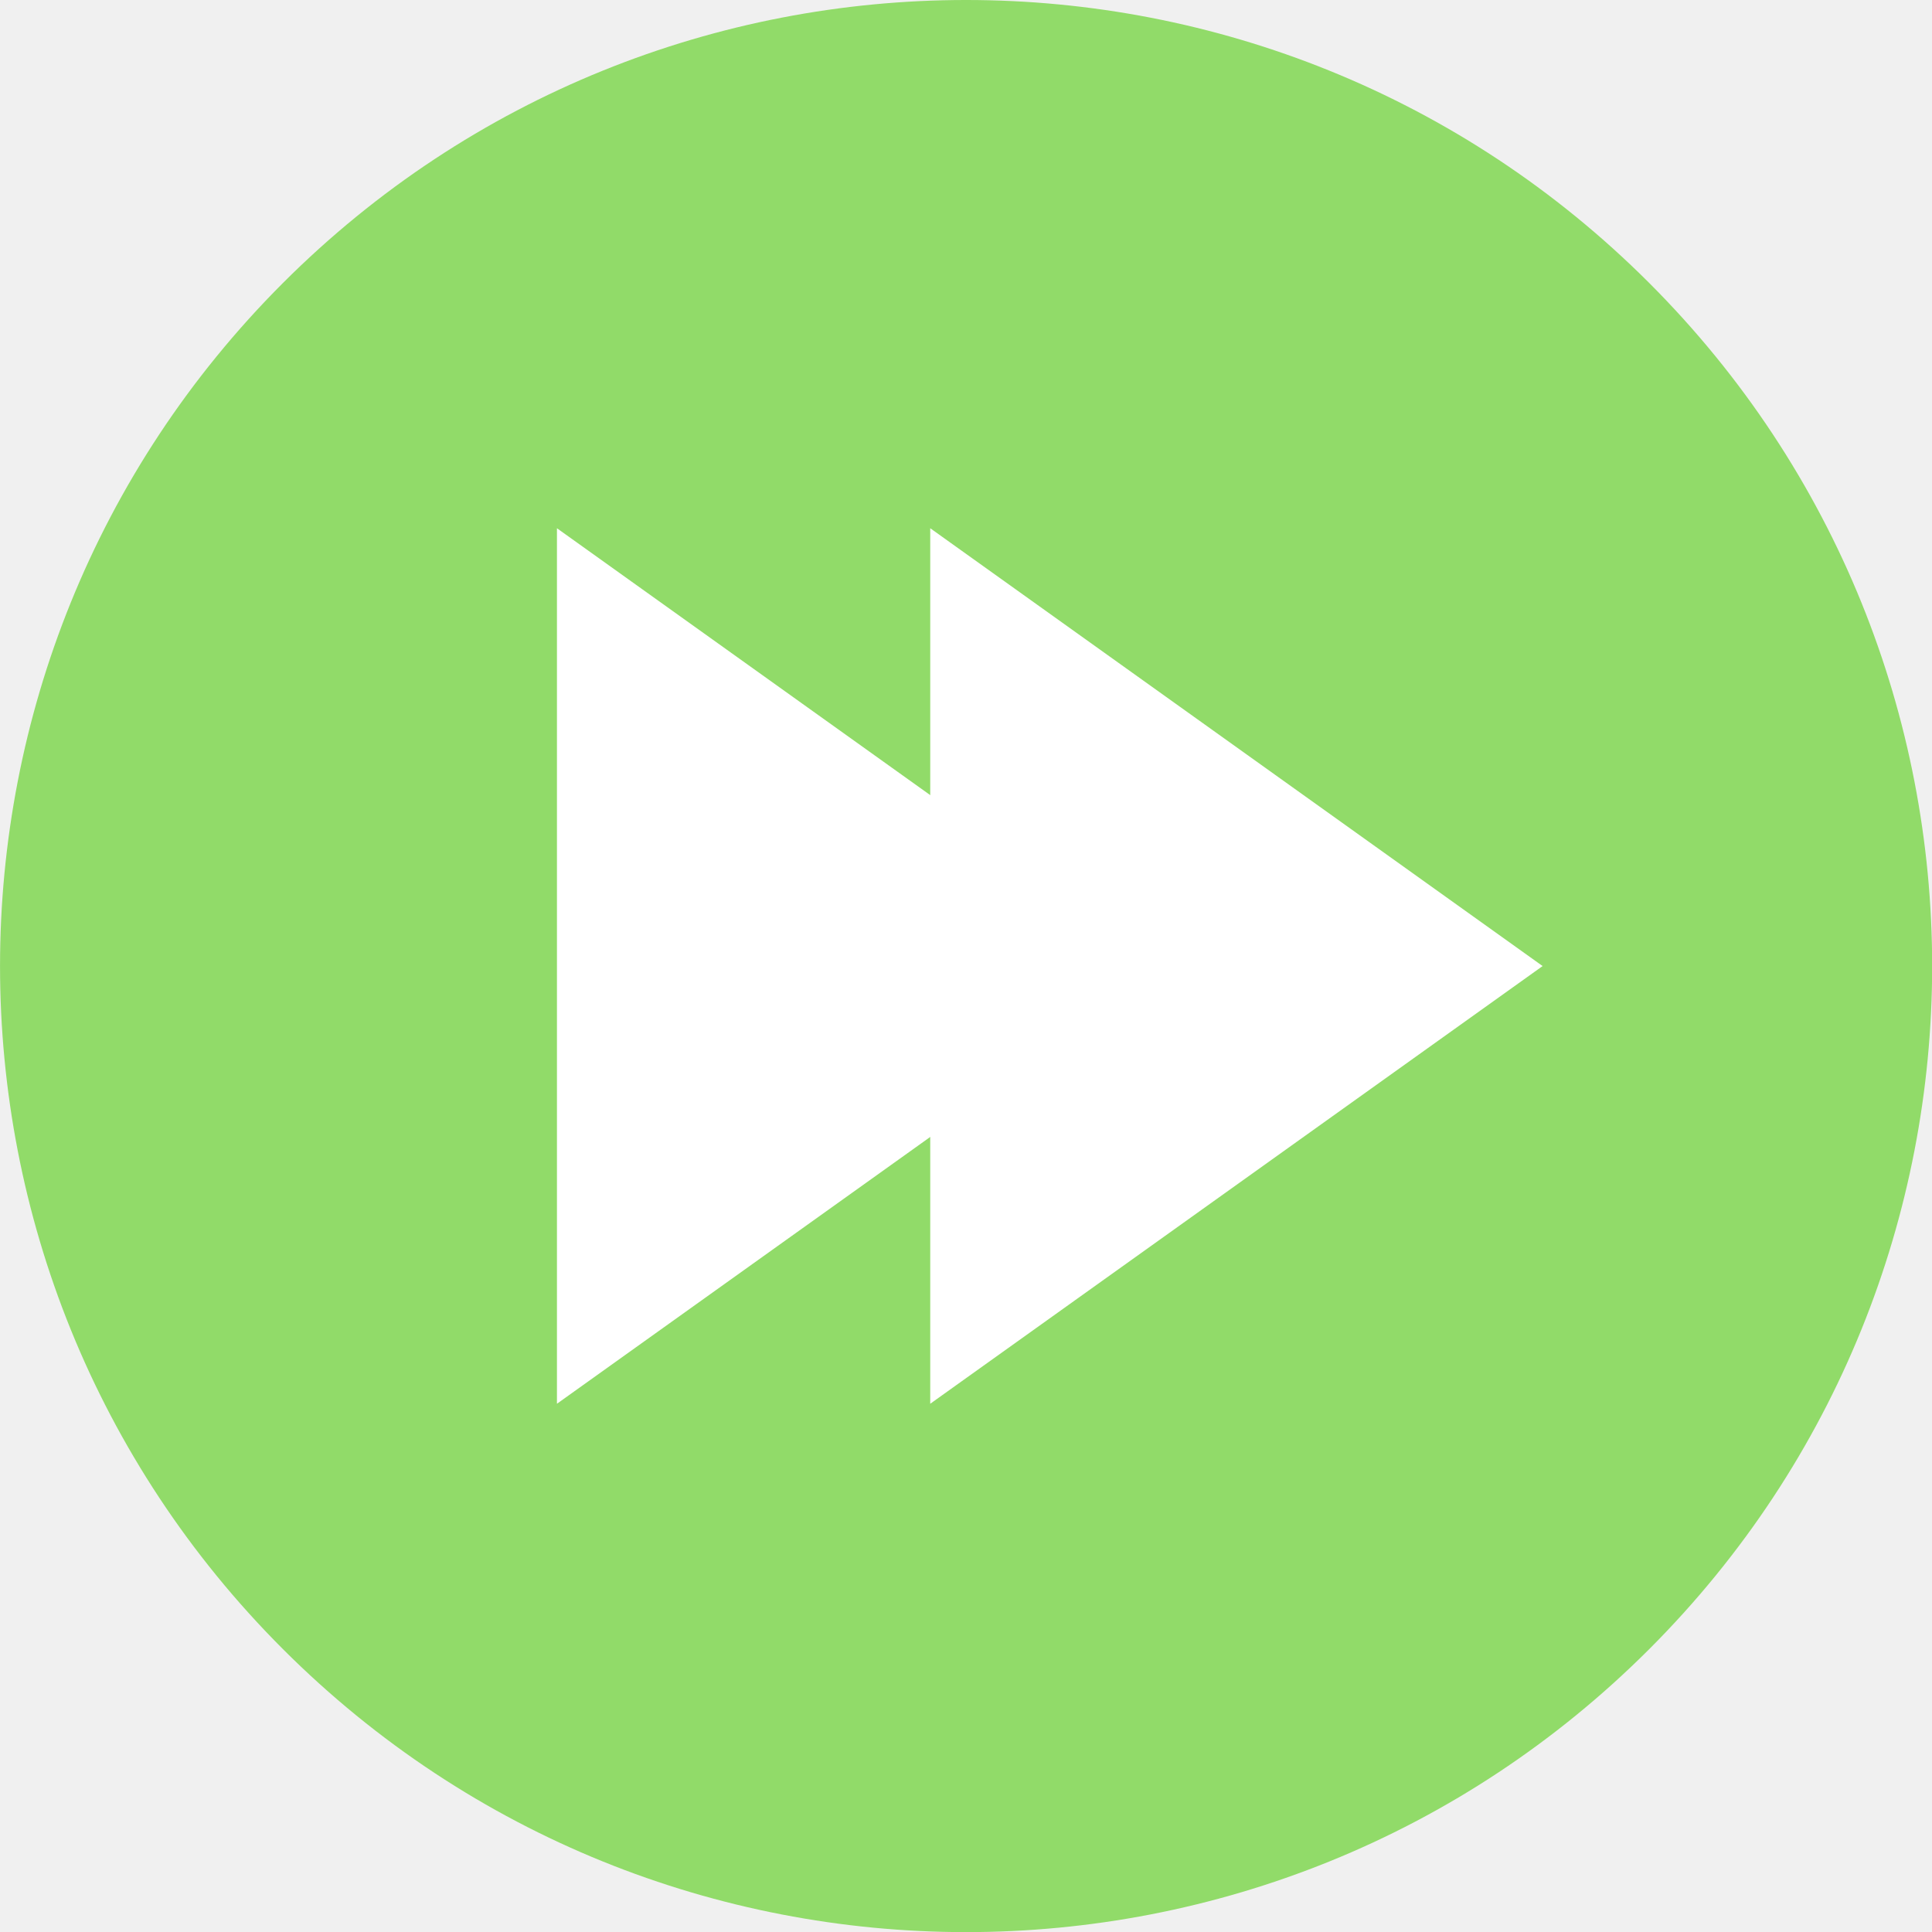
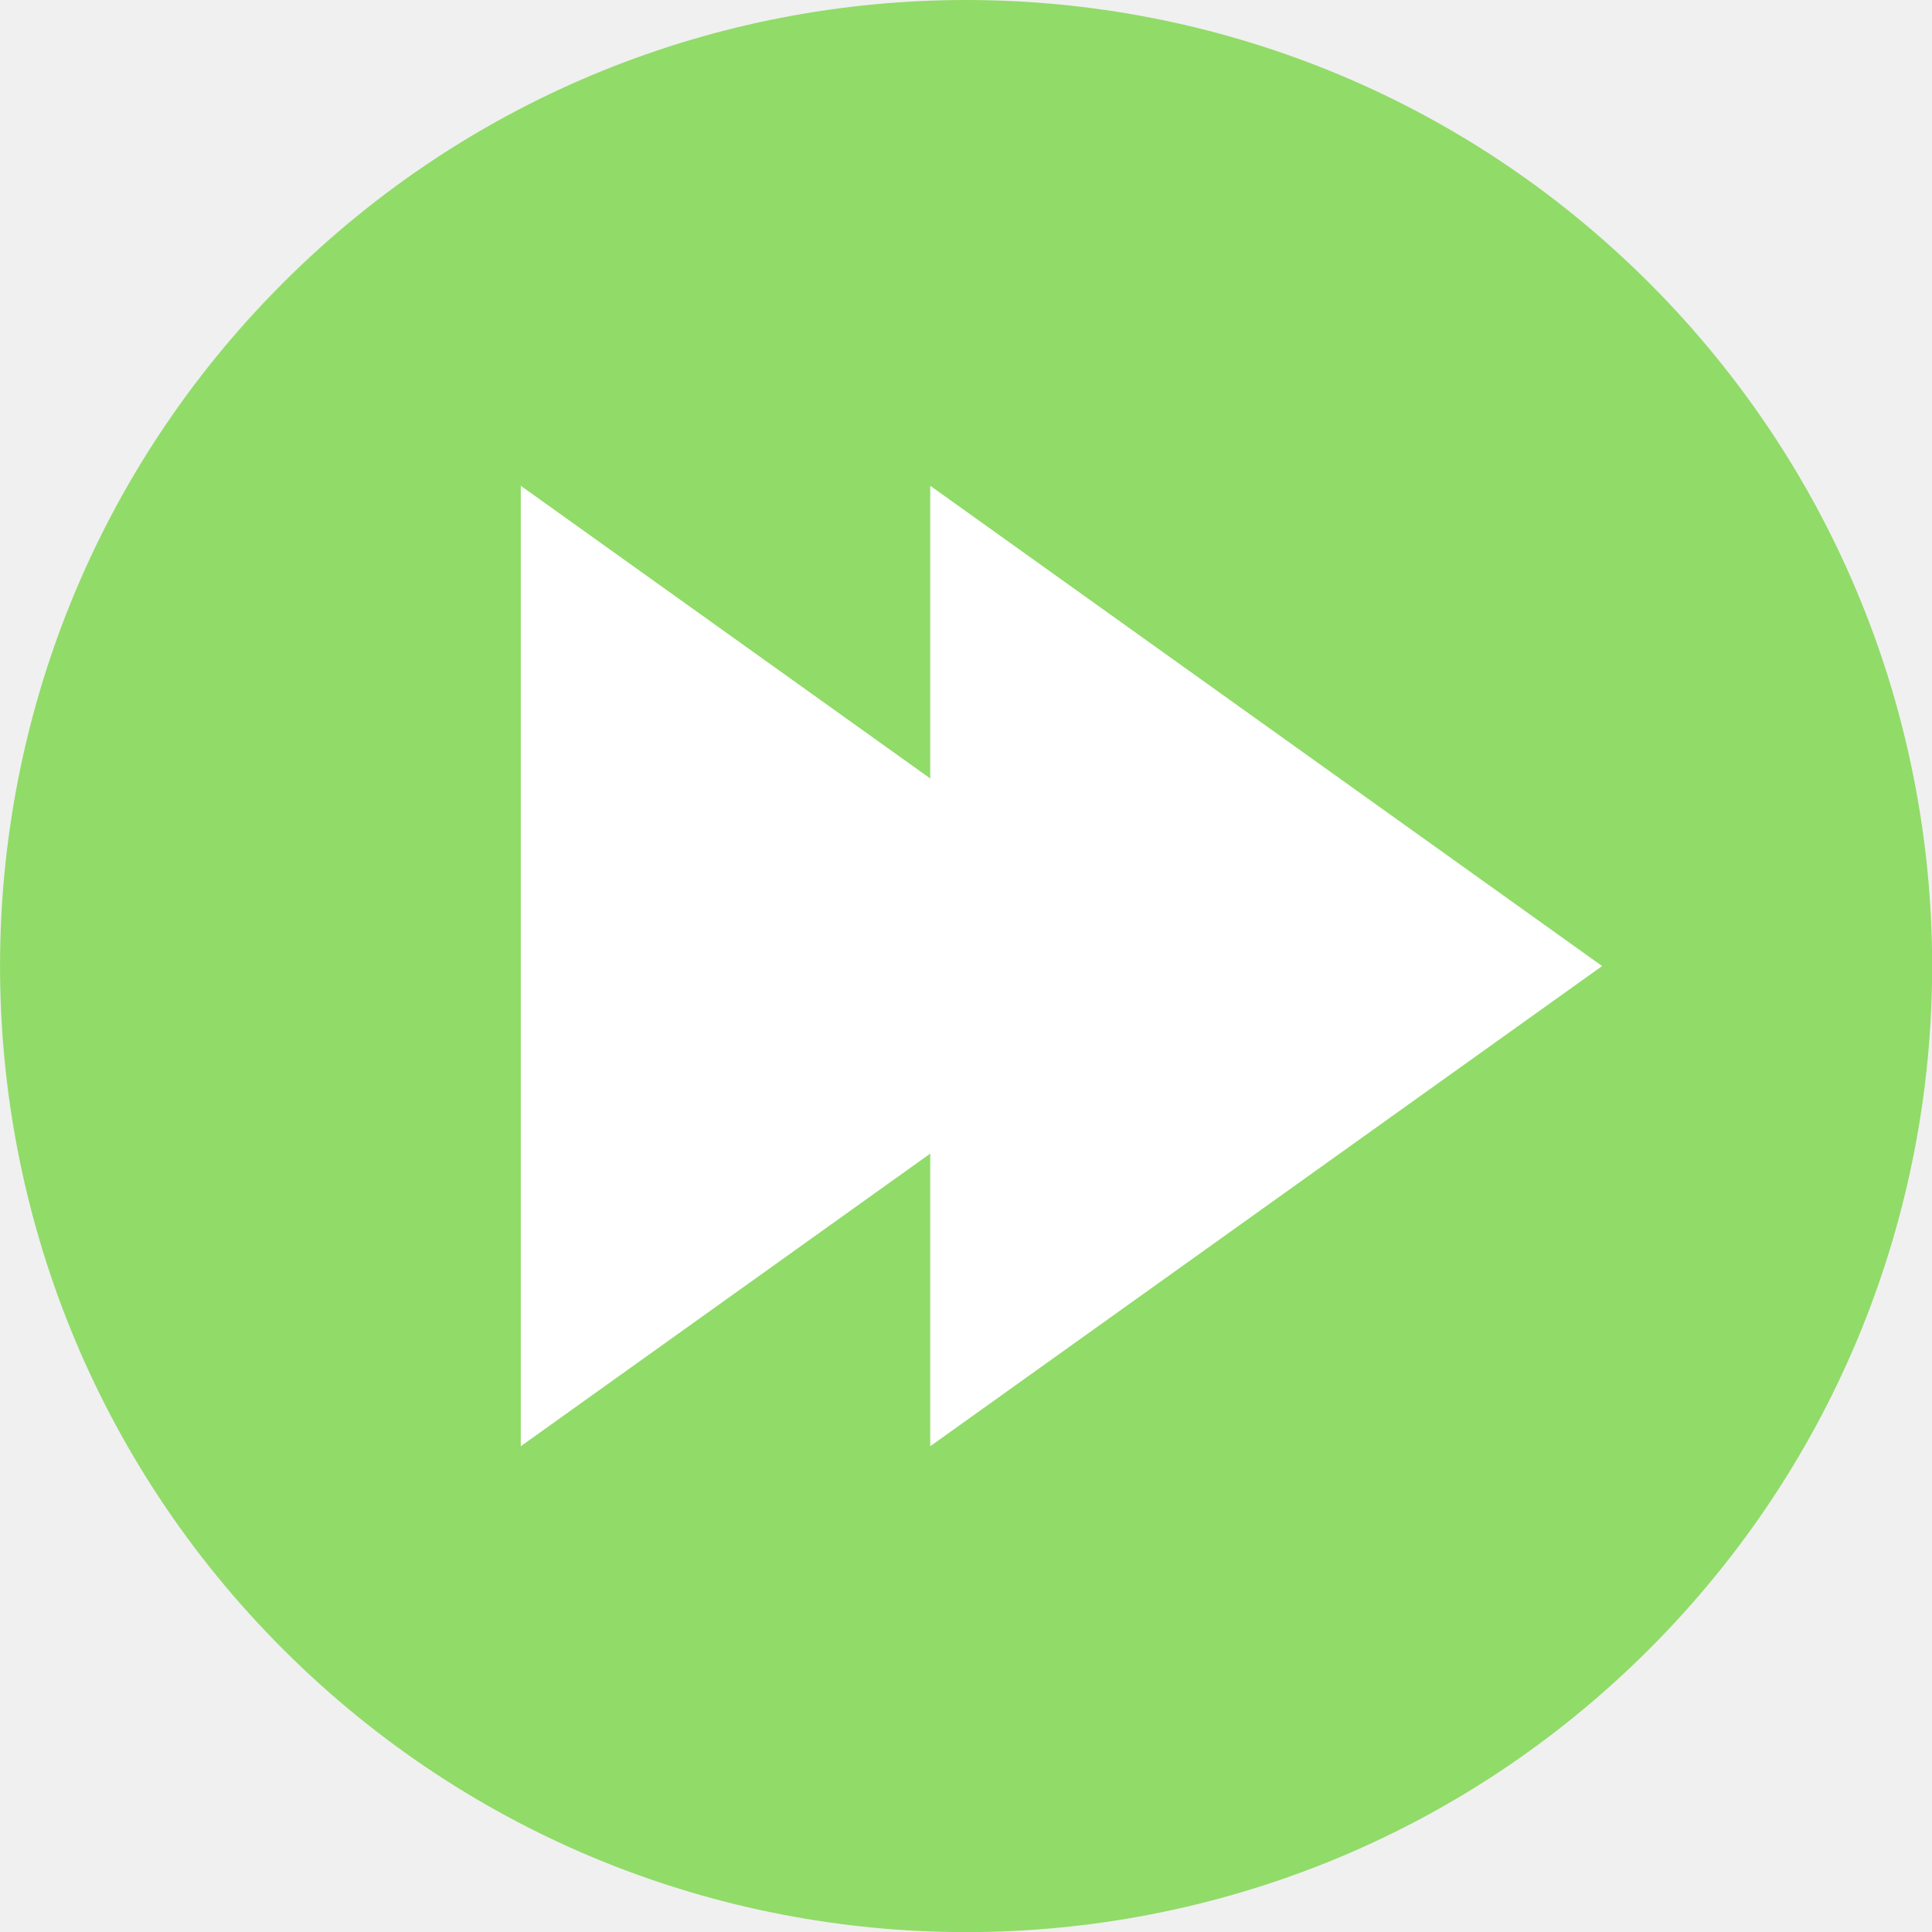
<svg xmlns="http://www.w3.org/2000/svg" viewBox="0 0 165.57 165.57">
  <defs>
    <style>.cls-1{fill:#91db69;isolation:isolate;}.cls-2{fill:#fff;}</style>
  </defs>
  <g id="Layer_2" data-name="Layer 2">
    <g id="Layer_1-2" data-name="Layer 1">
      <g id="Speed">
        <circle id="circle" class="cls-1" cx="82.79" cy="82.79" r="82.79" transform="translate(-34.29 82.79) rotate(-45)" />
        <g id="arrow">
-           <polygon class="cls-2" points="132.2 82.79 79.72 45.27 79.72 120.3 132.2 82.79" />
-           <polygon class="cls-2" points="100.21 82.79 47.73 45.27 47.73 120.3 100.21 82.79" />
+           <polygon class="cls-2" points="137.3 82.79 79.72 41.63 79.72 123.94 137.3 82.79" />
+           <polygon class="cls-2" points="102.21 82.79 44.63 41.63 44.63 123.94 102.21 82.79" />
        </g>
      </g>
    </g>
  </g>
</svg>
